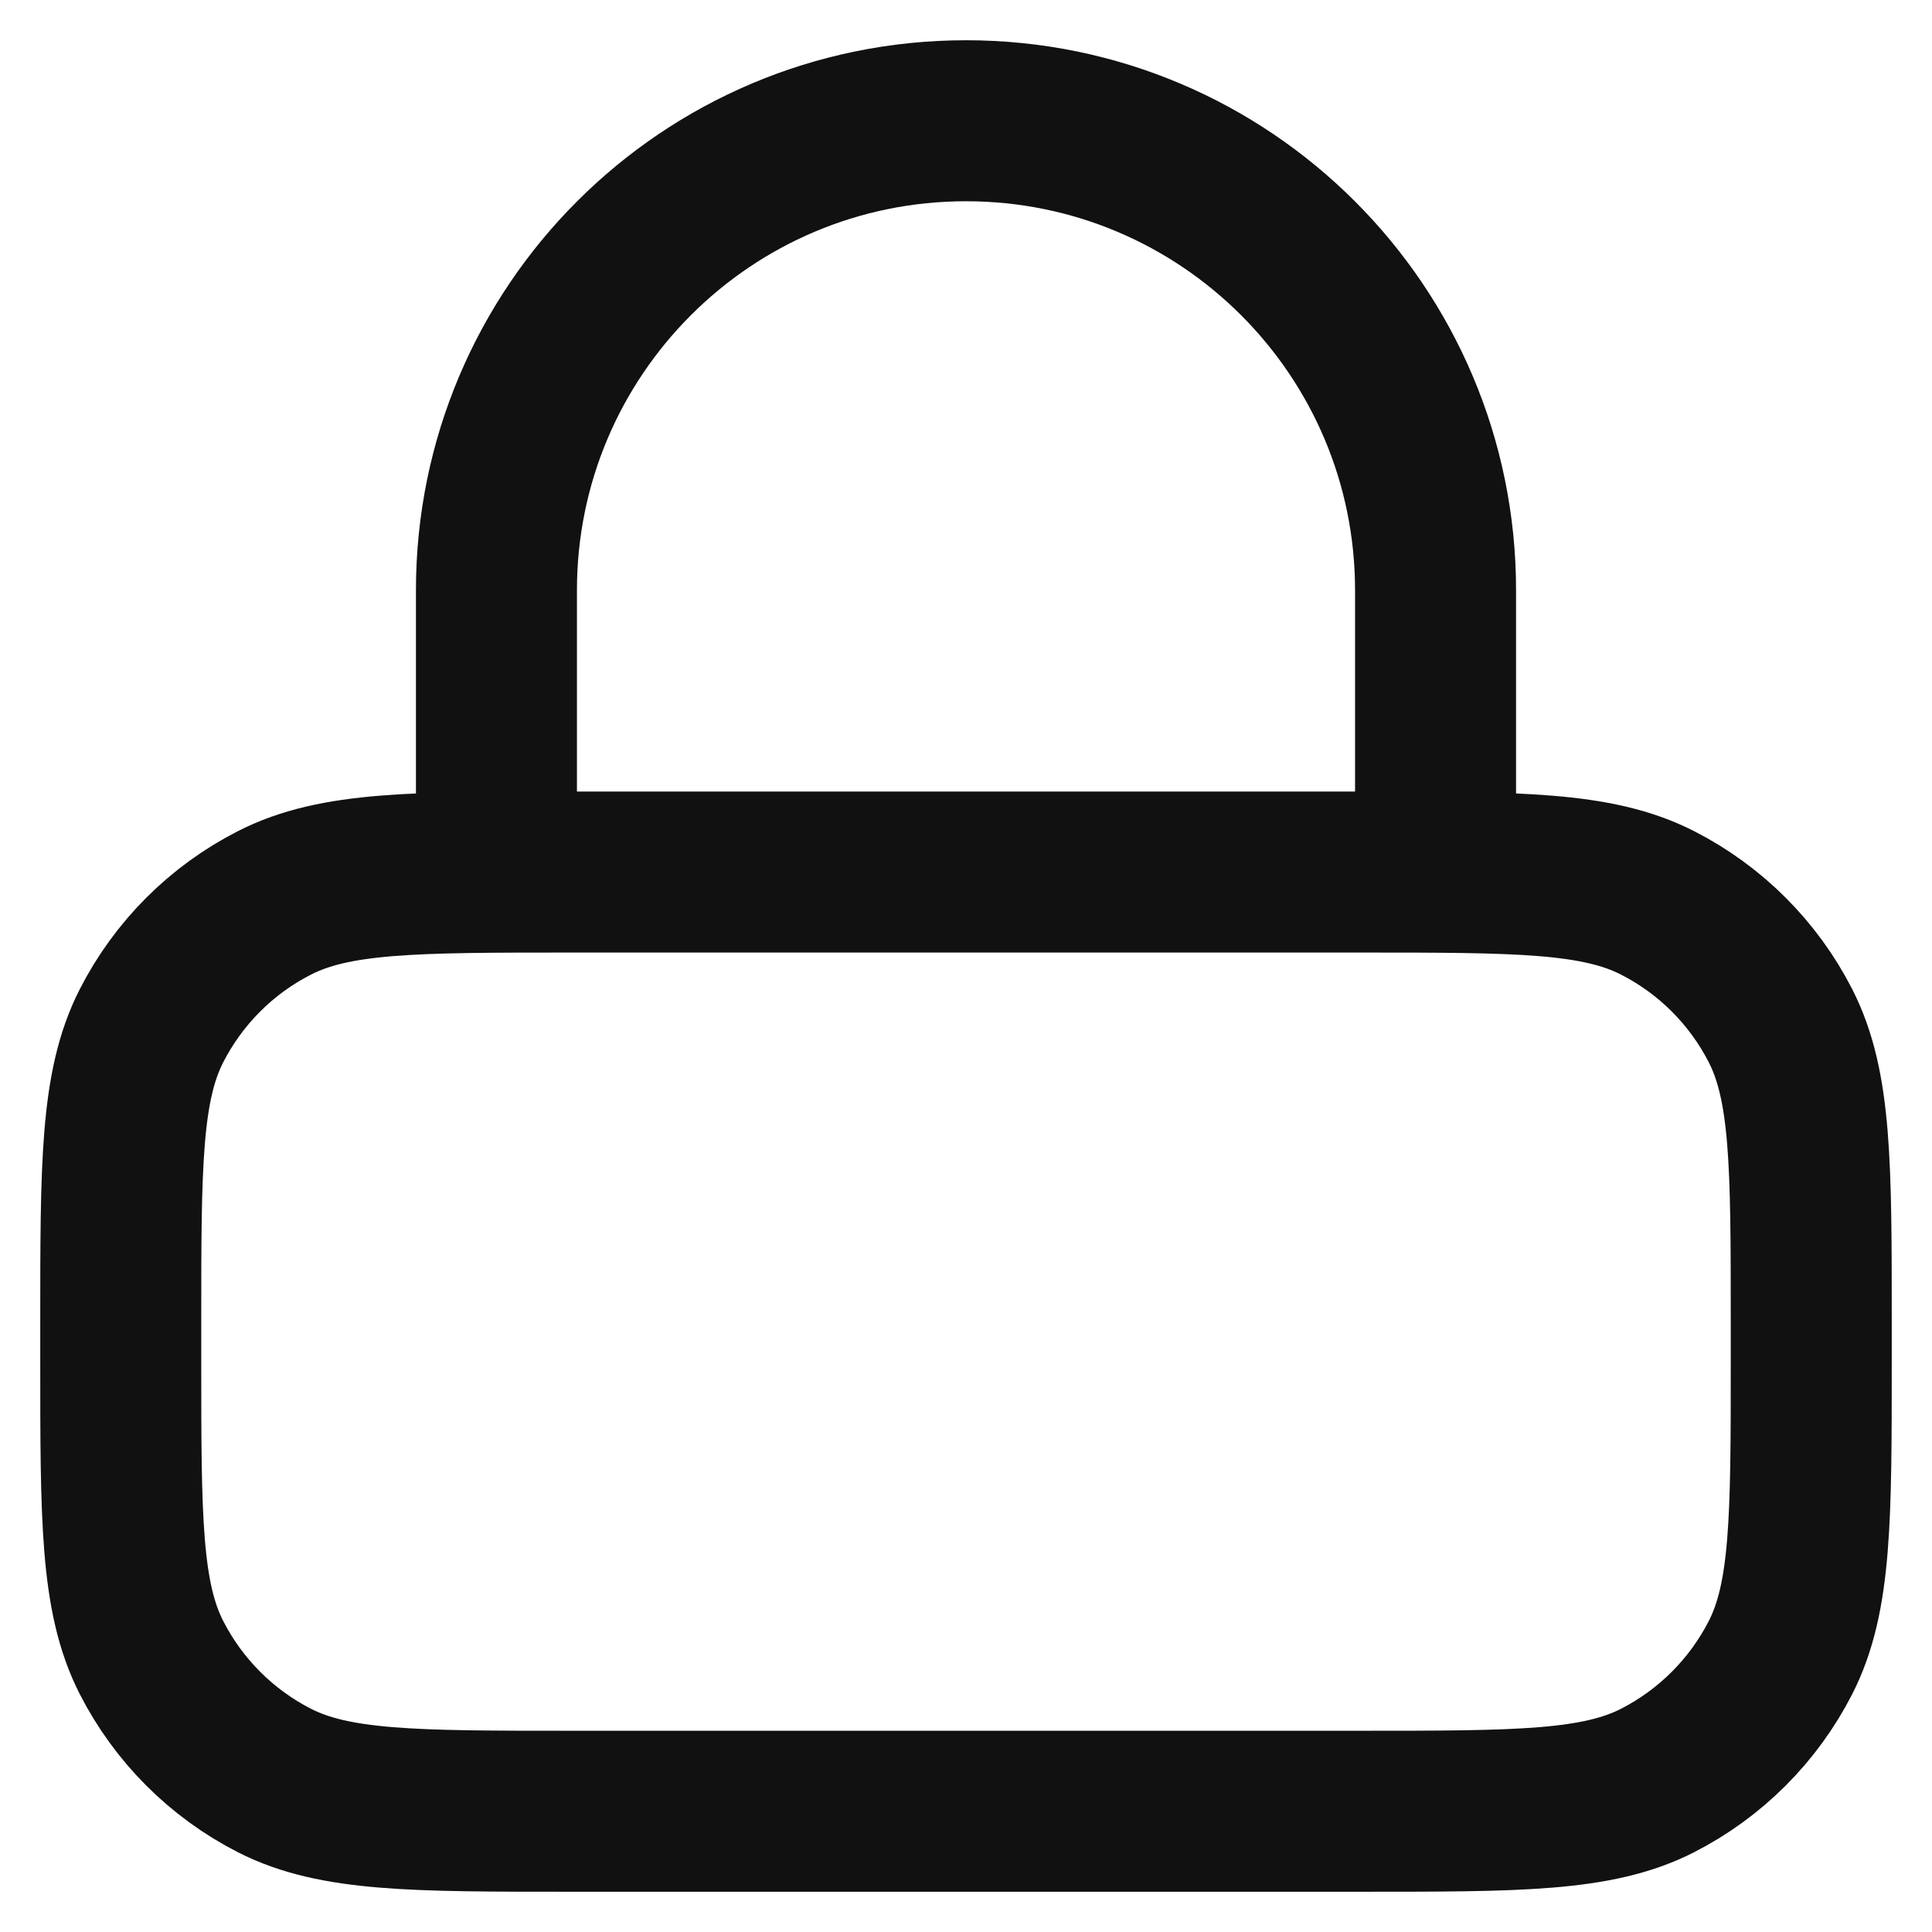
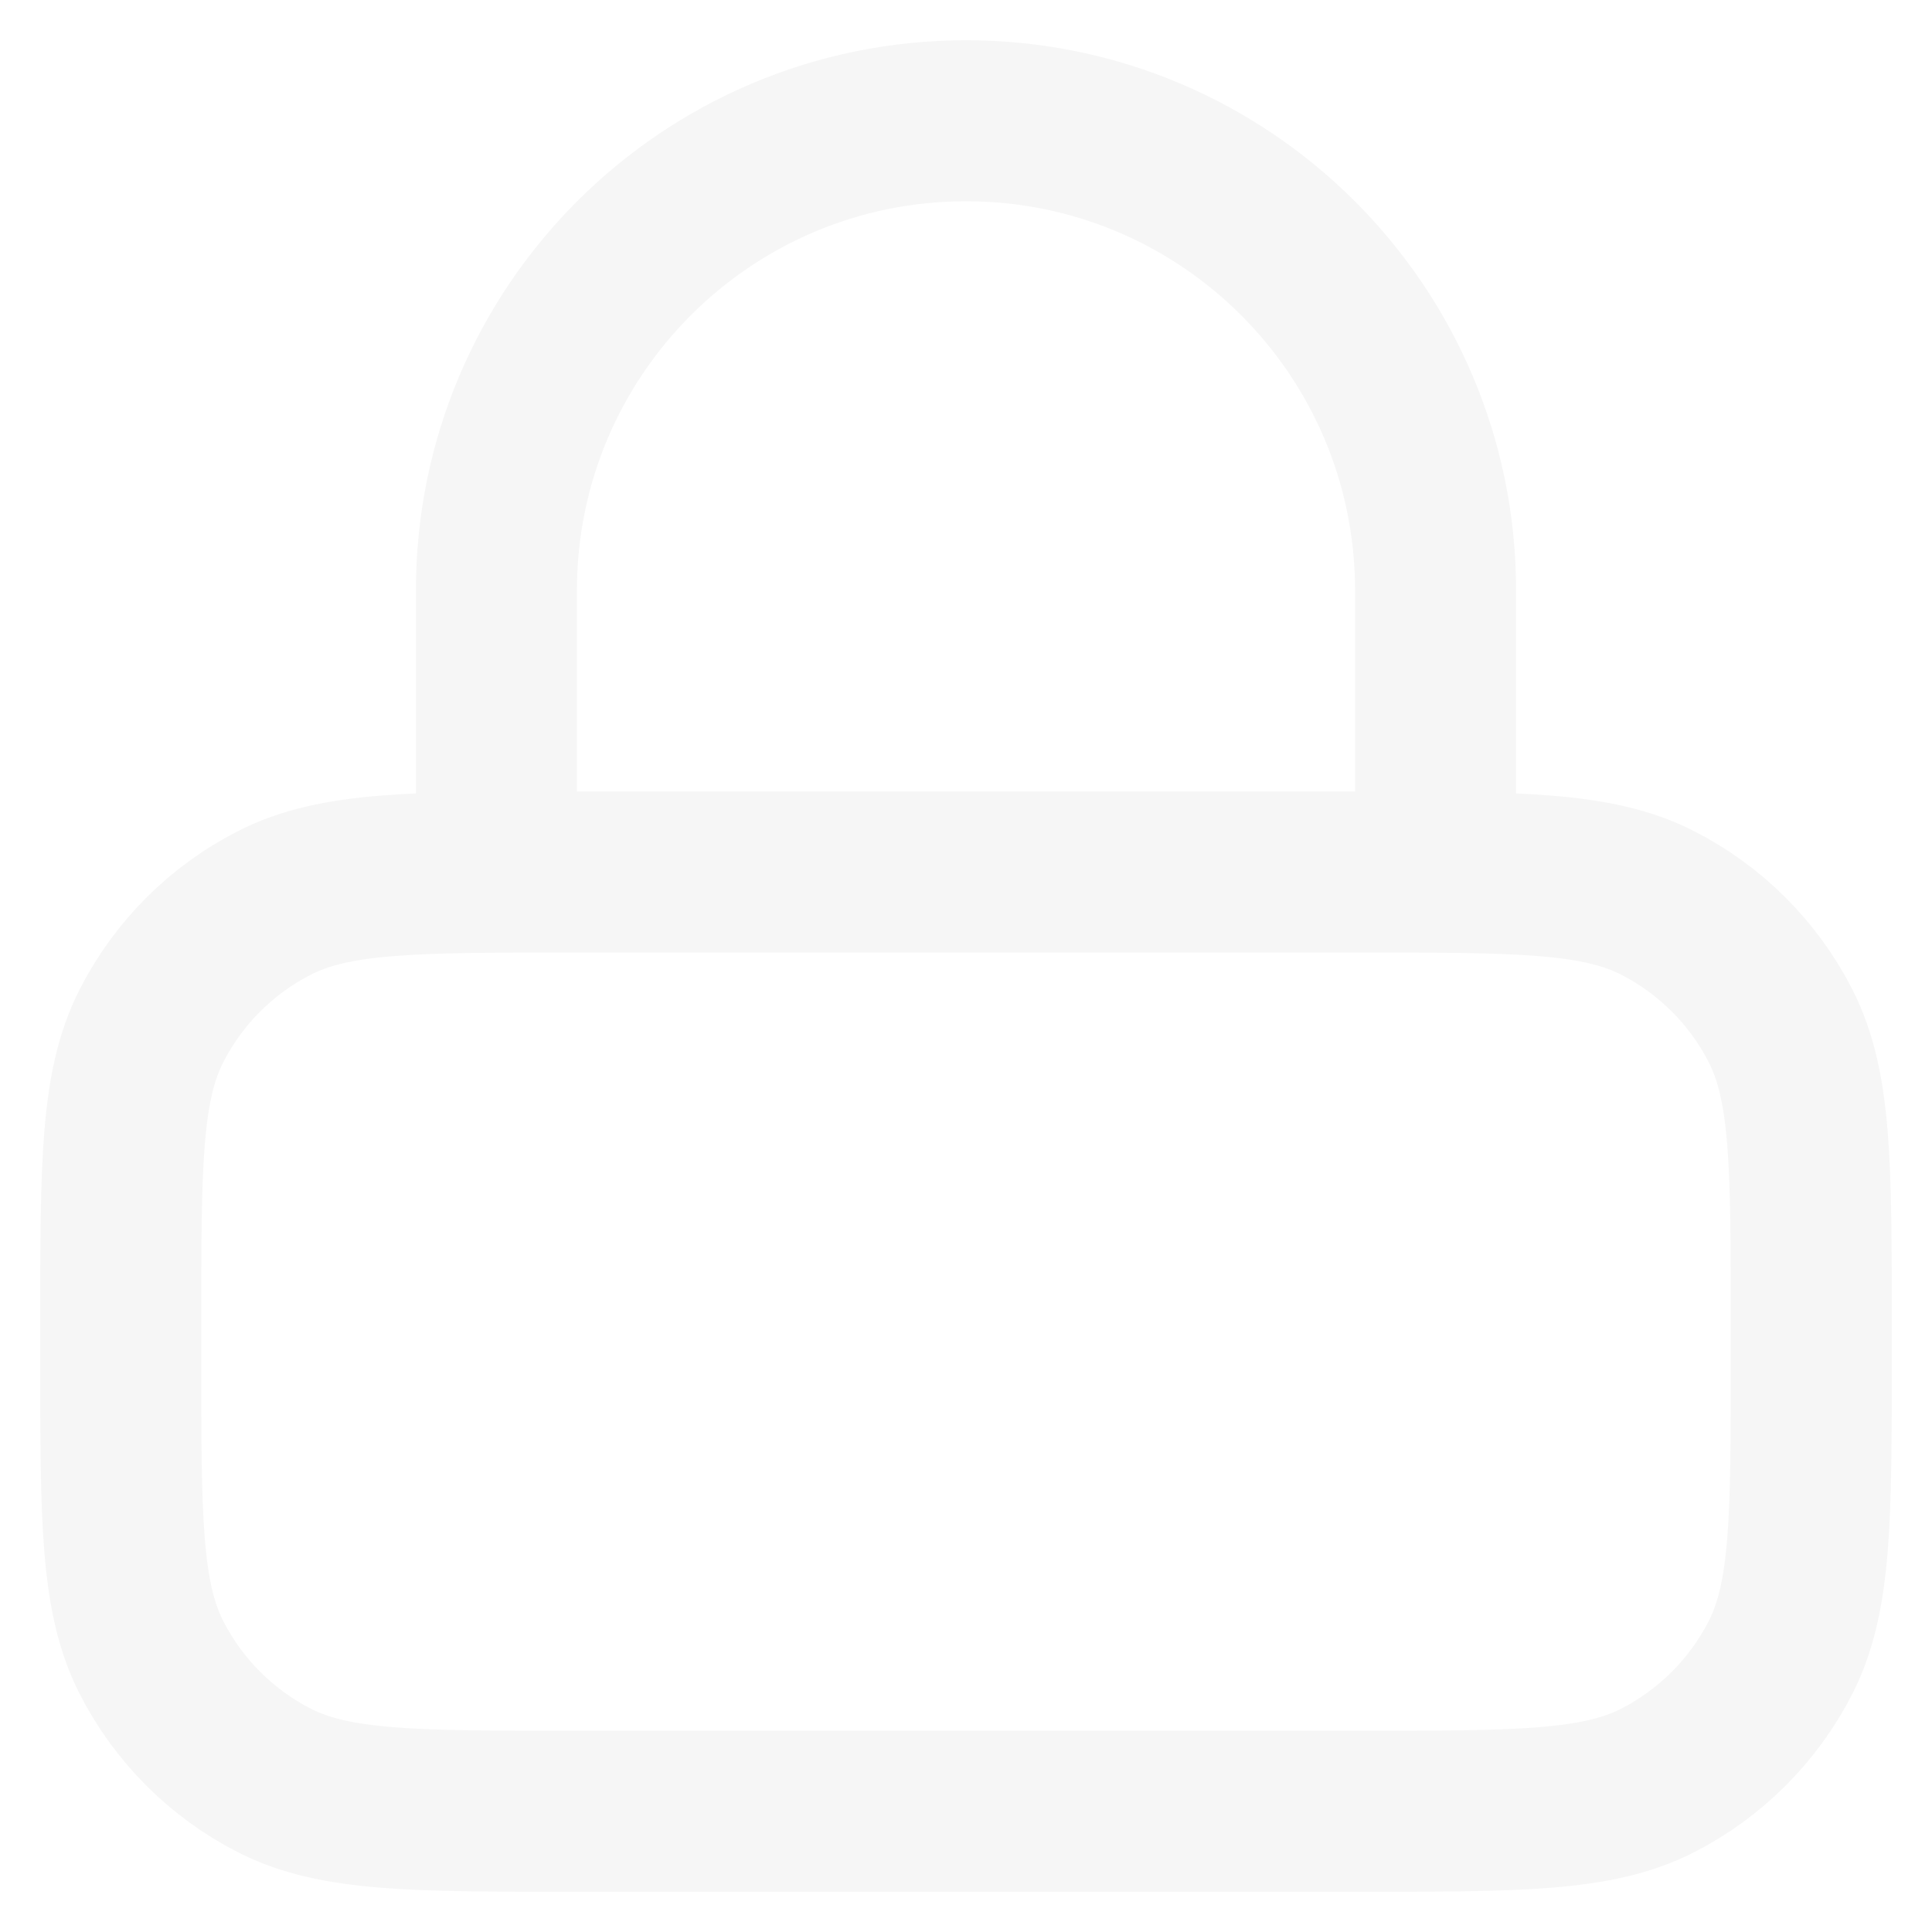
<svg xmlns="http://www.w3.org/2000/svg" width="24" height="24" viewBox="0 0 24 24" fill="none">
-   <path d="M17.833 10.833V7.333C17.833 4.112 15.222 1.5 12 1.5C8.778 1.5 6.167 4.112 6.167 7.333V10.833M7.1 22.5H16.9C18.86 22.5 19.84 22.5 20.589 22.119C21.247 21.783 21.783 21.247 22.119 20.589C22.5 19.84 22.5 18.86 22.5 16.9V16.433C22.5 14.473 22.5 13.493 22.119 12.744C21.783 12.086 21.247 11.55 20.589 11.215C19.84 10.833 18.86 10.833 16.9 10.833H7.1C5.14 10.833 4.16 10.833 3.411 11.215C2.752 11.55 2.217 12.086 1.881 12.744C1.5 13.493 1.5 14.473 1.5 16.433V16.9C1.5 18.86 1.5 19.84 1.881 20.589C2.217 21.247 2.752 21.783 3.411 22.119C4.16 22.5 5.14 22.5 7.1 22.5Z" stroke="#111111" stroke-width="2" stroke-linecap="round" stroke-linejoin="round" />
+   <path d="M17.833 10.833V7.333C17.833 4.112 15.222 1.5 12 1.5C8.778 1.5 6.167 4.112 6.167 7.333V10.833M7.1 22.5H16.9C18.86 22.5 19.84 22.5 20.589 22.119C21.247 21.783 21.783 21.247 22.119 20.589C22.5 19.84 22.5 18.86 22.5 16.9V16.433C22.5 14.473 22.5 13.493 22.119 12.744C21.783 12.086 21.247 11.55 20.589 11.215C19.84 10.833 18.86 10.833 16.9 10.833H7.1C5.14 10.833 4.16 10.833 3.411 11.215C2.752 11.55 2.217 12.086 1.881 12.744C1.5 13.493 1.5 14.473 1.5 16.433V16.9C1.5 18.86 1.5 19.84 1.881 20.589C2.217 21.247 2.752 21.783 3.411 22.119C4.16 22.5 5.14 22.5 7.1 22.5Z" stroke="#F6F6F6" stroke-width="2" stroke-linecap="round" stroke-linejoin="round" />
</svg>
